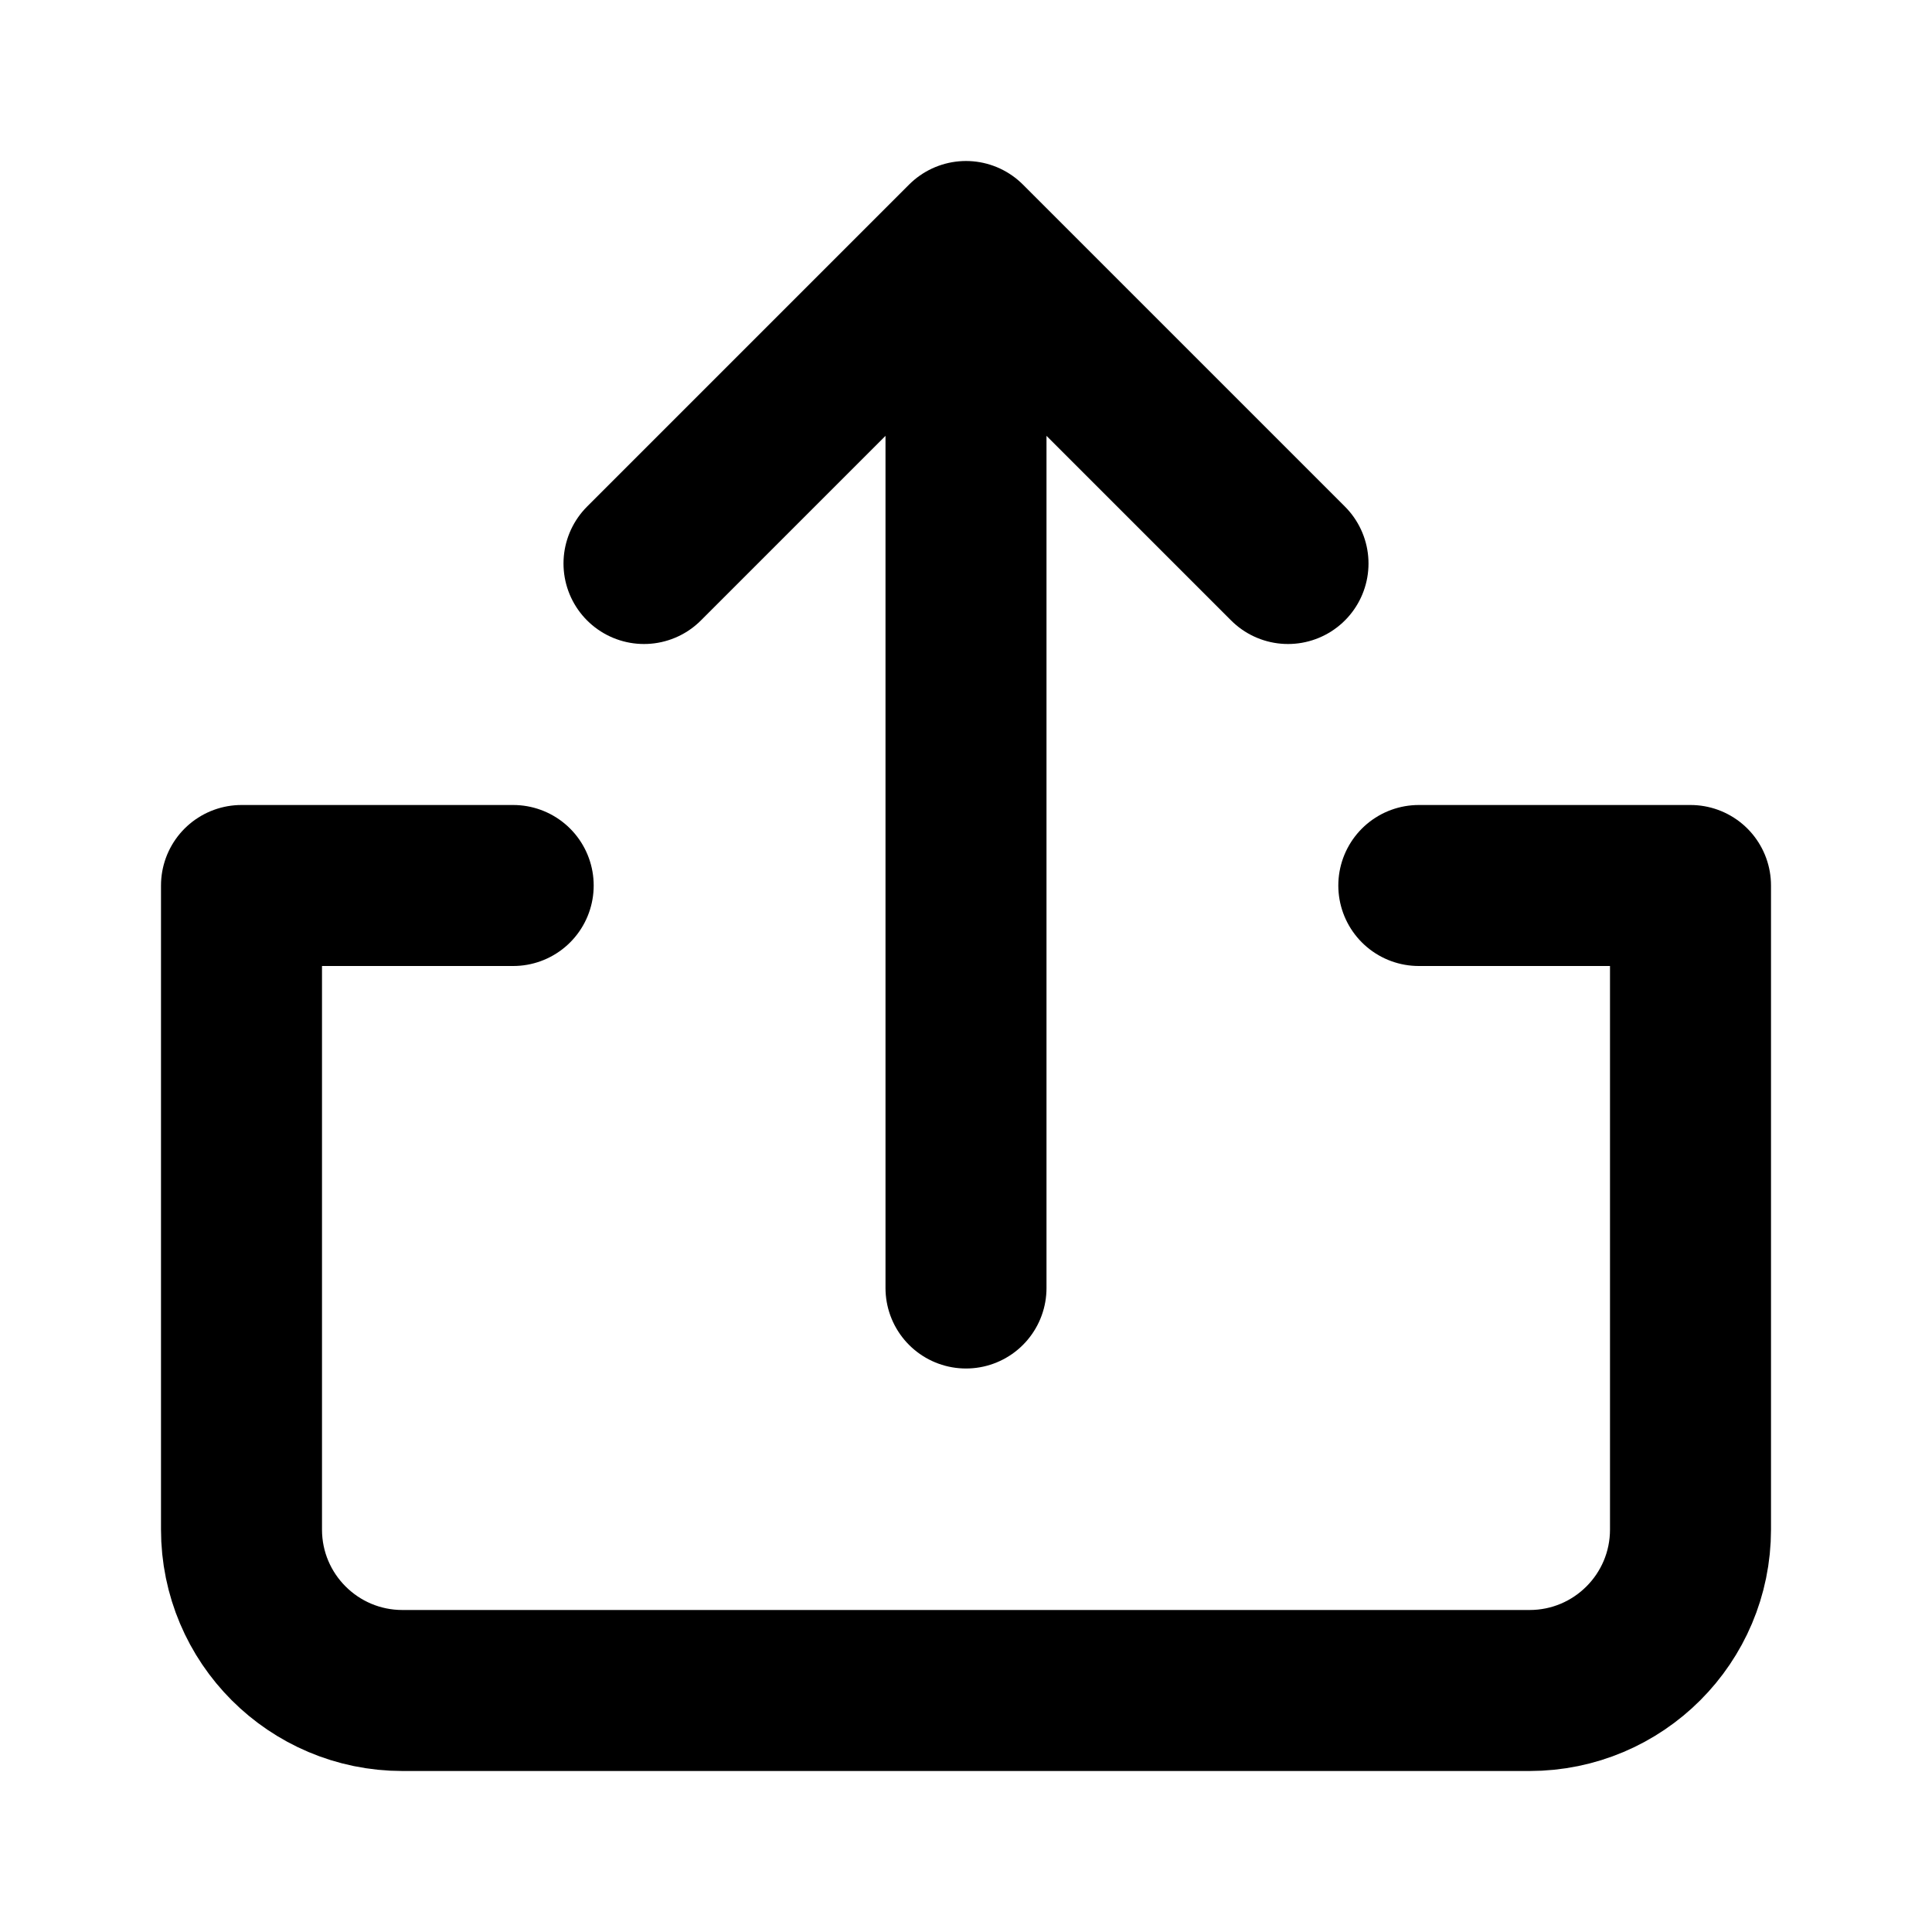
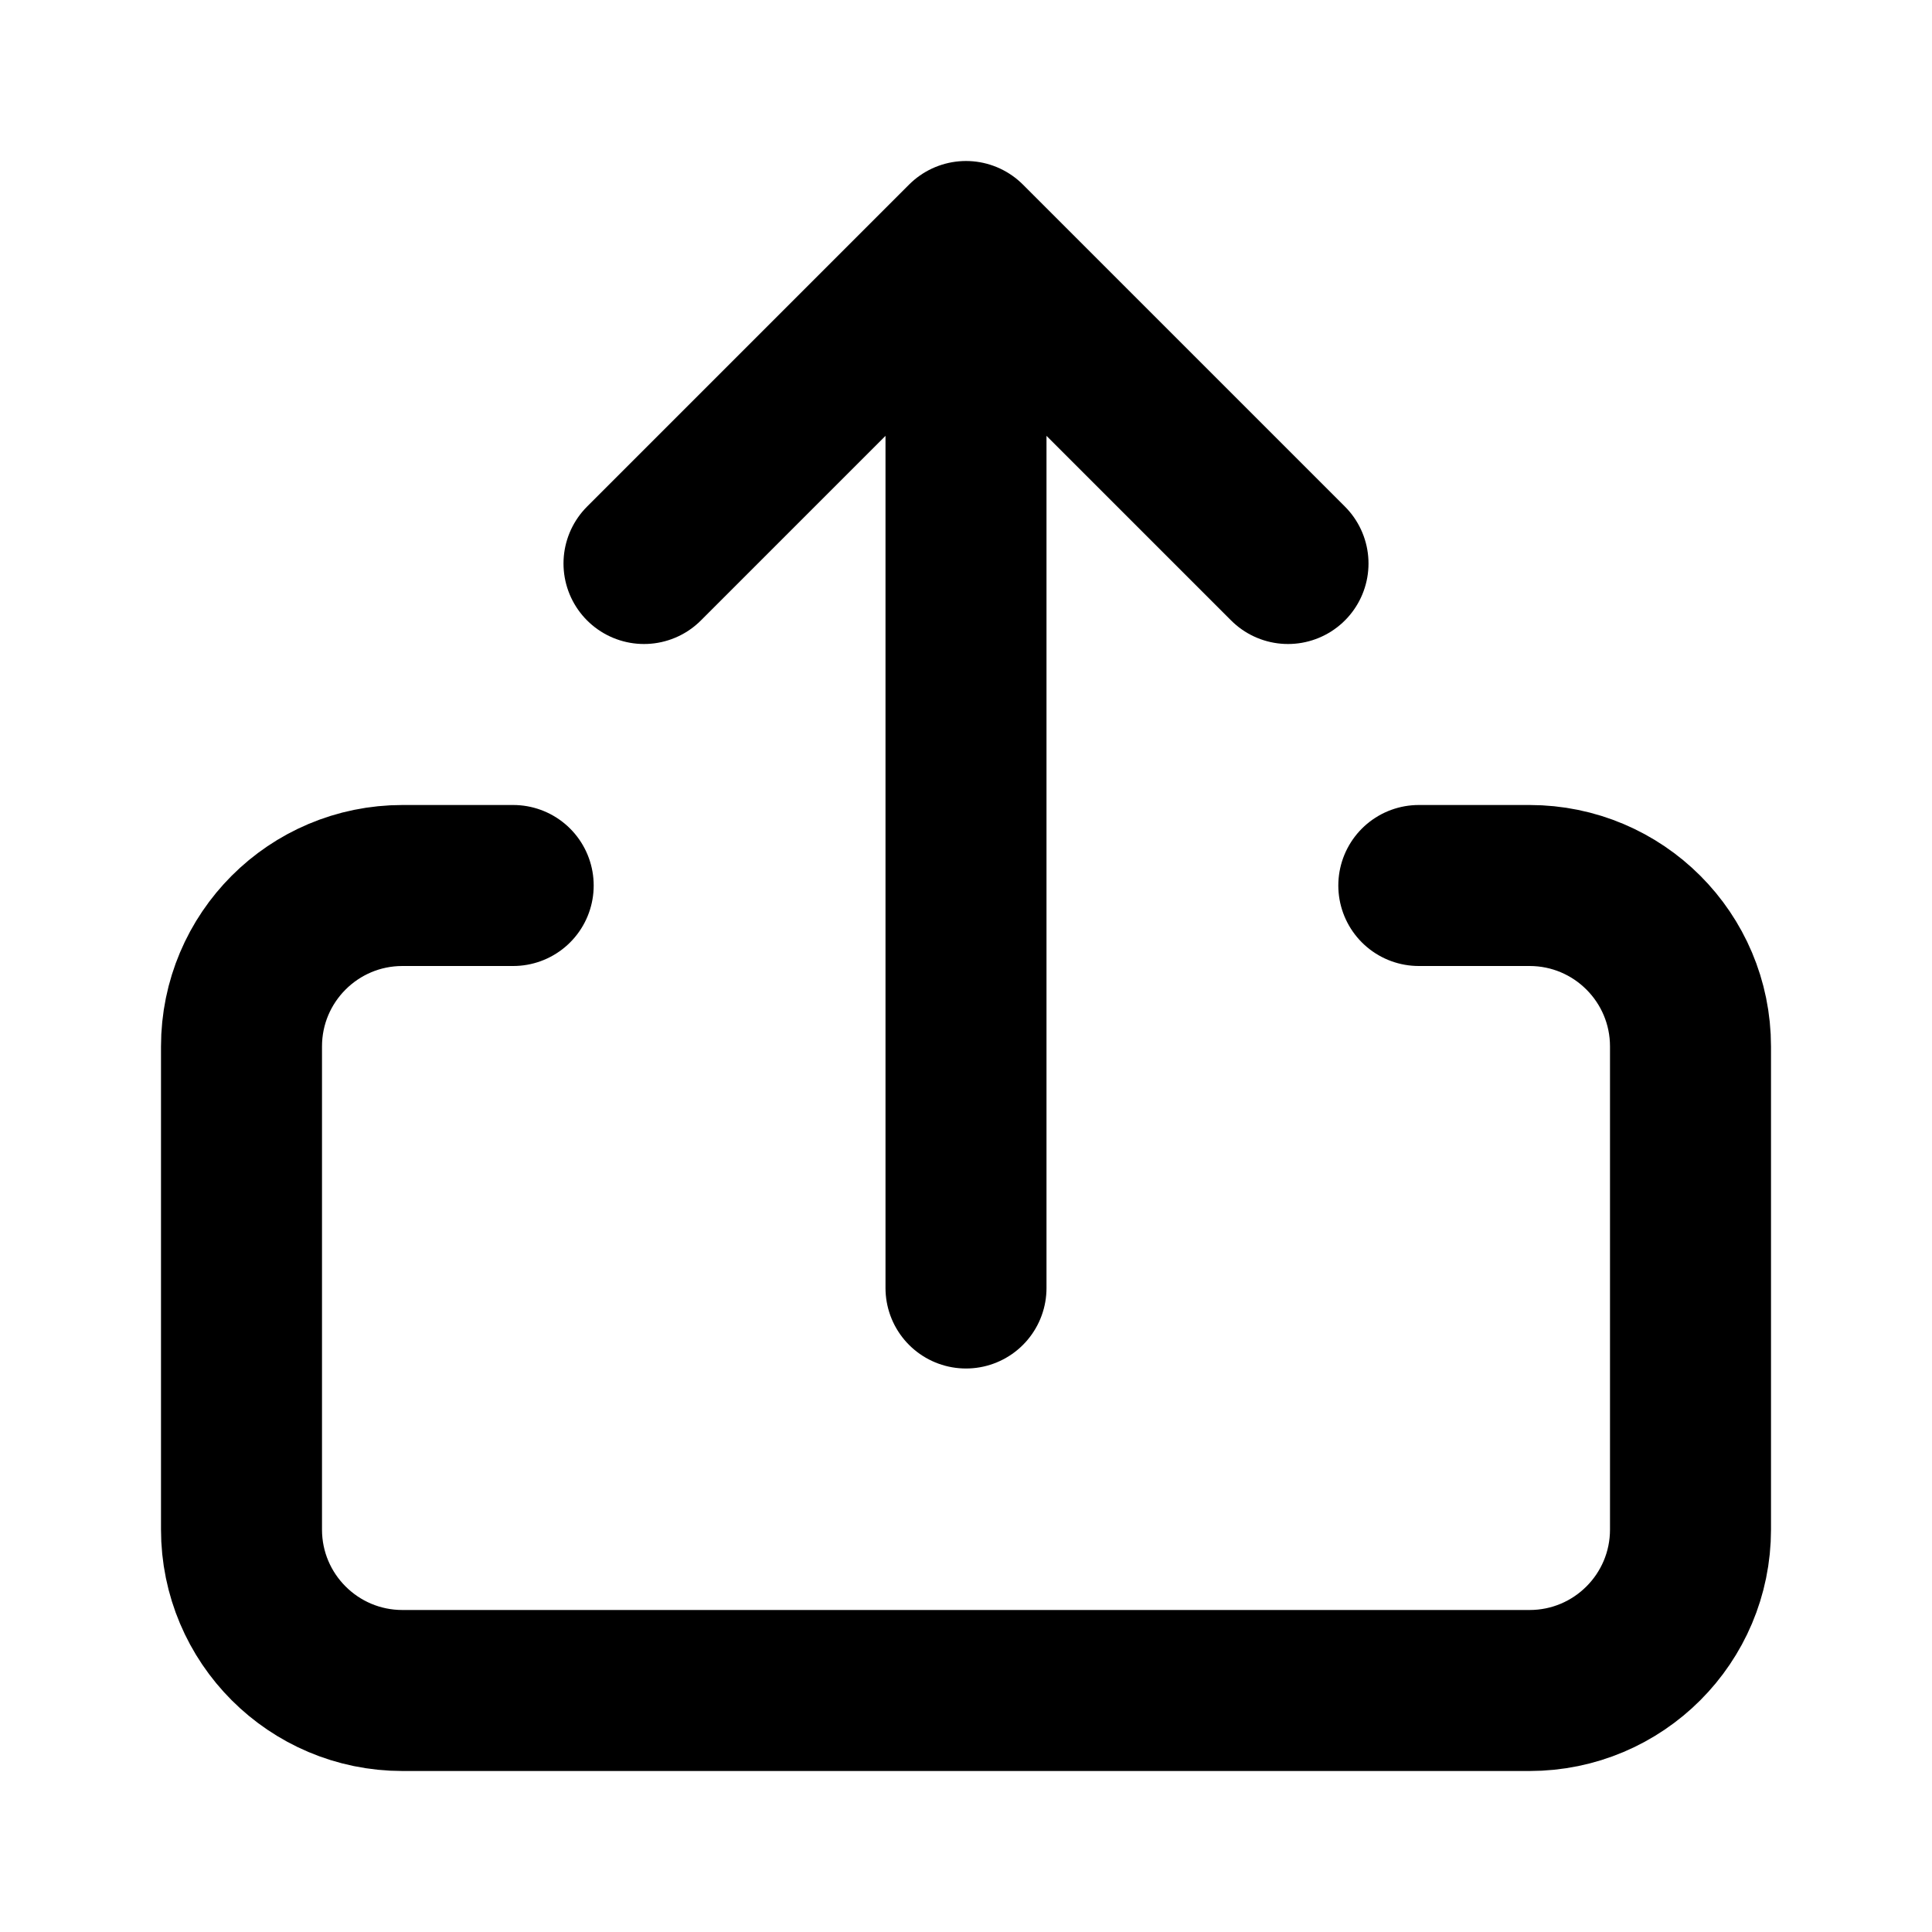
<svg xmlns="http://www.w3.org/2000/svg" width="24" height="24" viewBox="0 0 24 24" fill="none">
  <path d="M12 3L12 16M12 3L8 7M12 3L16 7" stroke="black" stroke-width="2" stroke-linecap="round" stroke-linejoin="round" />
-   <path d="M17.625 11H21V19C21 20.105 20.105 21 19 21H5C3.895 21 3 20.105 3 19V11H6.375" stroke="black" stroke-width="2" stroke-linecap="round" stroke-linejoin="round" />
+   <path d="M17.625 11H19C20.105 11 21 11.895 21 13V19C21 20.105 20.105 21 19 21H5C3.895 21 3 20.105 3 19V13C3 11.895 3.895 11 5 11H6.375" stroke="black" stroke-width="2" stroke-linecap="round" stroke-linejoin="round" />
</svg>
